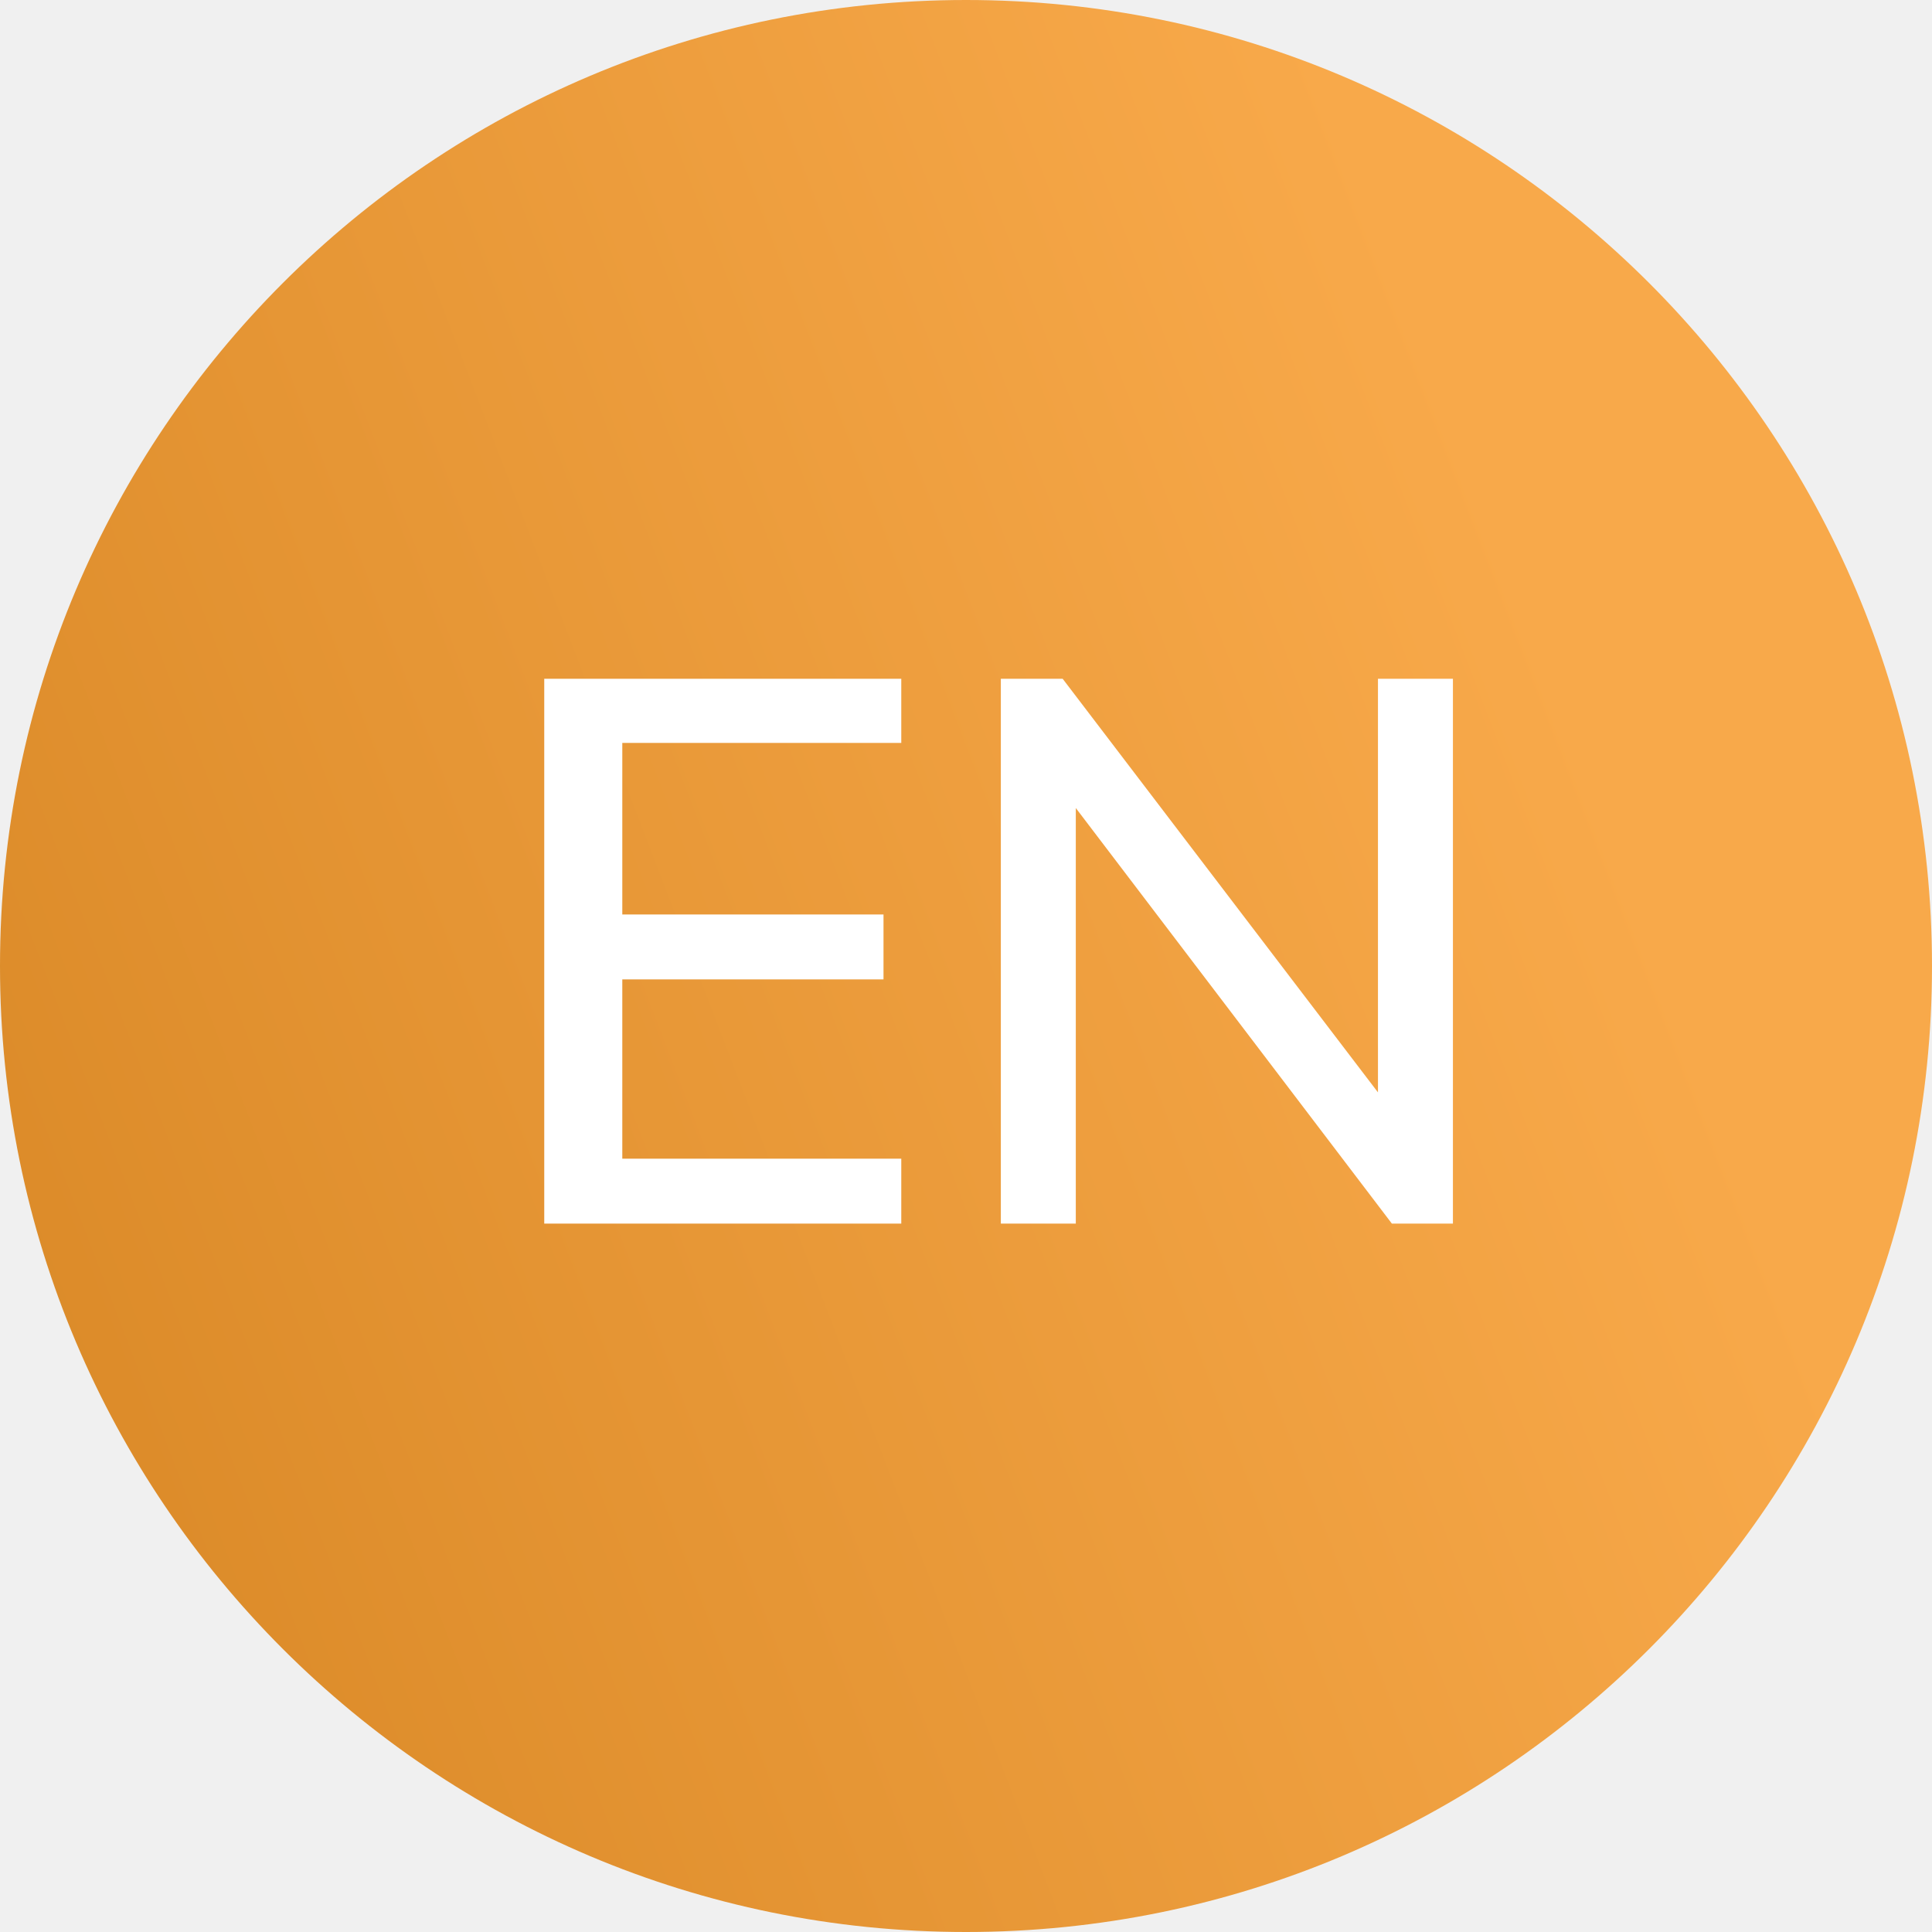
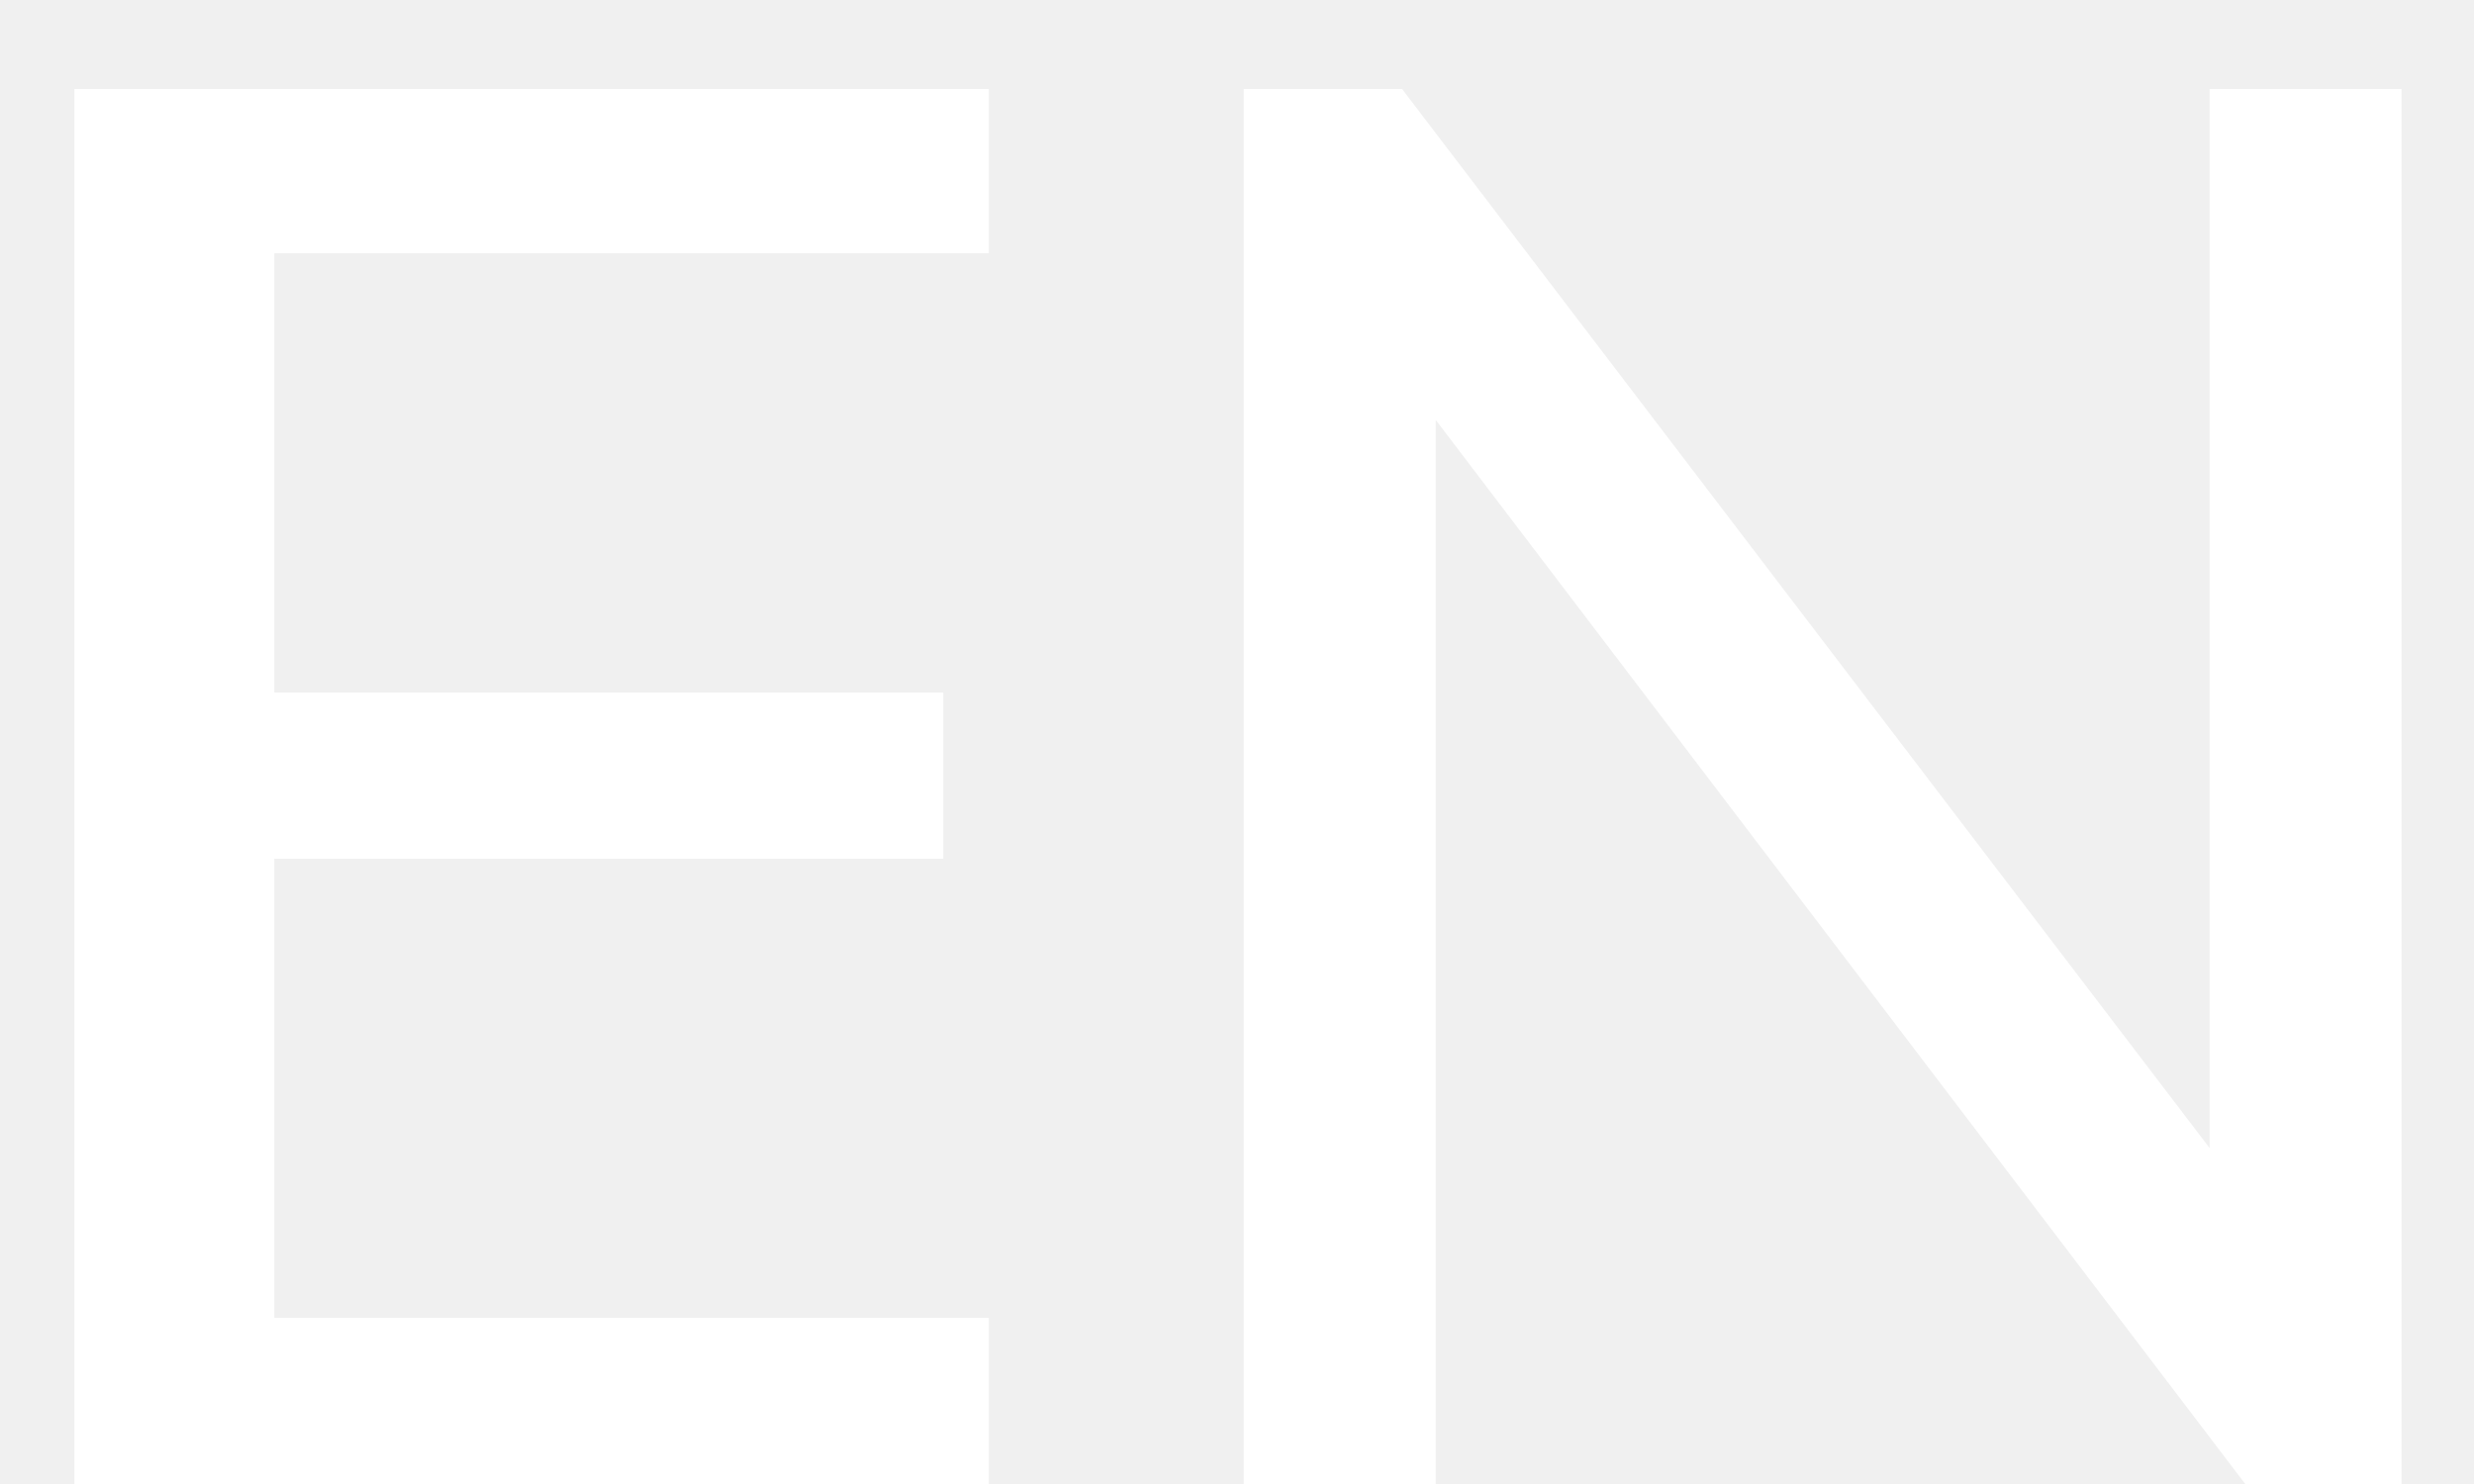
- <svg xmlns="http://www.w3.org/2000/svg" width="30" height="30" viewBox="0 0 30 30" fill="none">
-   <rect width="30" height="30" rx="15" fill="url(#paint0_linear_244_1910)" />
-   <path d="M8.451 19V10.54H13.995V11.536H9.663V14.2H13.719V15.208H9.663V17.992H13.995V19H8.451ZM15.541 19V10.54H16.501L21.697 17.356H21.397V10.54H22.561V19H21.613L16.429 12.184H16.705V19H15.541Z" fill="white" />
-   <defs>
-     <linearGradient id="paint0_linear_244_1910" x1="17.279" y1="-7.674" x2="-22.822" y2="7.697" gradientUnits="userSpaceOnUse">
-       <stop stop-color="#F8A94A" />
-       <stop offset="1" stop-color="#C97713" />
-     </linearGradient>
-   </defs>
+ <svg xmlns="http://www.w3.org/2000/svg" width="15" height="9" viewBox="0 0 15 9" fill="none">
+   <path d="M0.451 9V0.54H5.995V1.536H1.663V4.2H5.719V5.208H1.663V7.992H5.995V9H0.451ZM7.541 9V0.54H8.501L13.697 7.356H13.397V0.54H14.561V9H13.613L8.429 2.184H8.705V9H7.541Z" fill="white" />
</svg>
